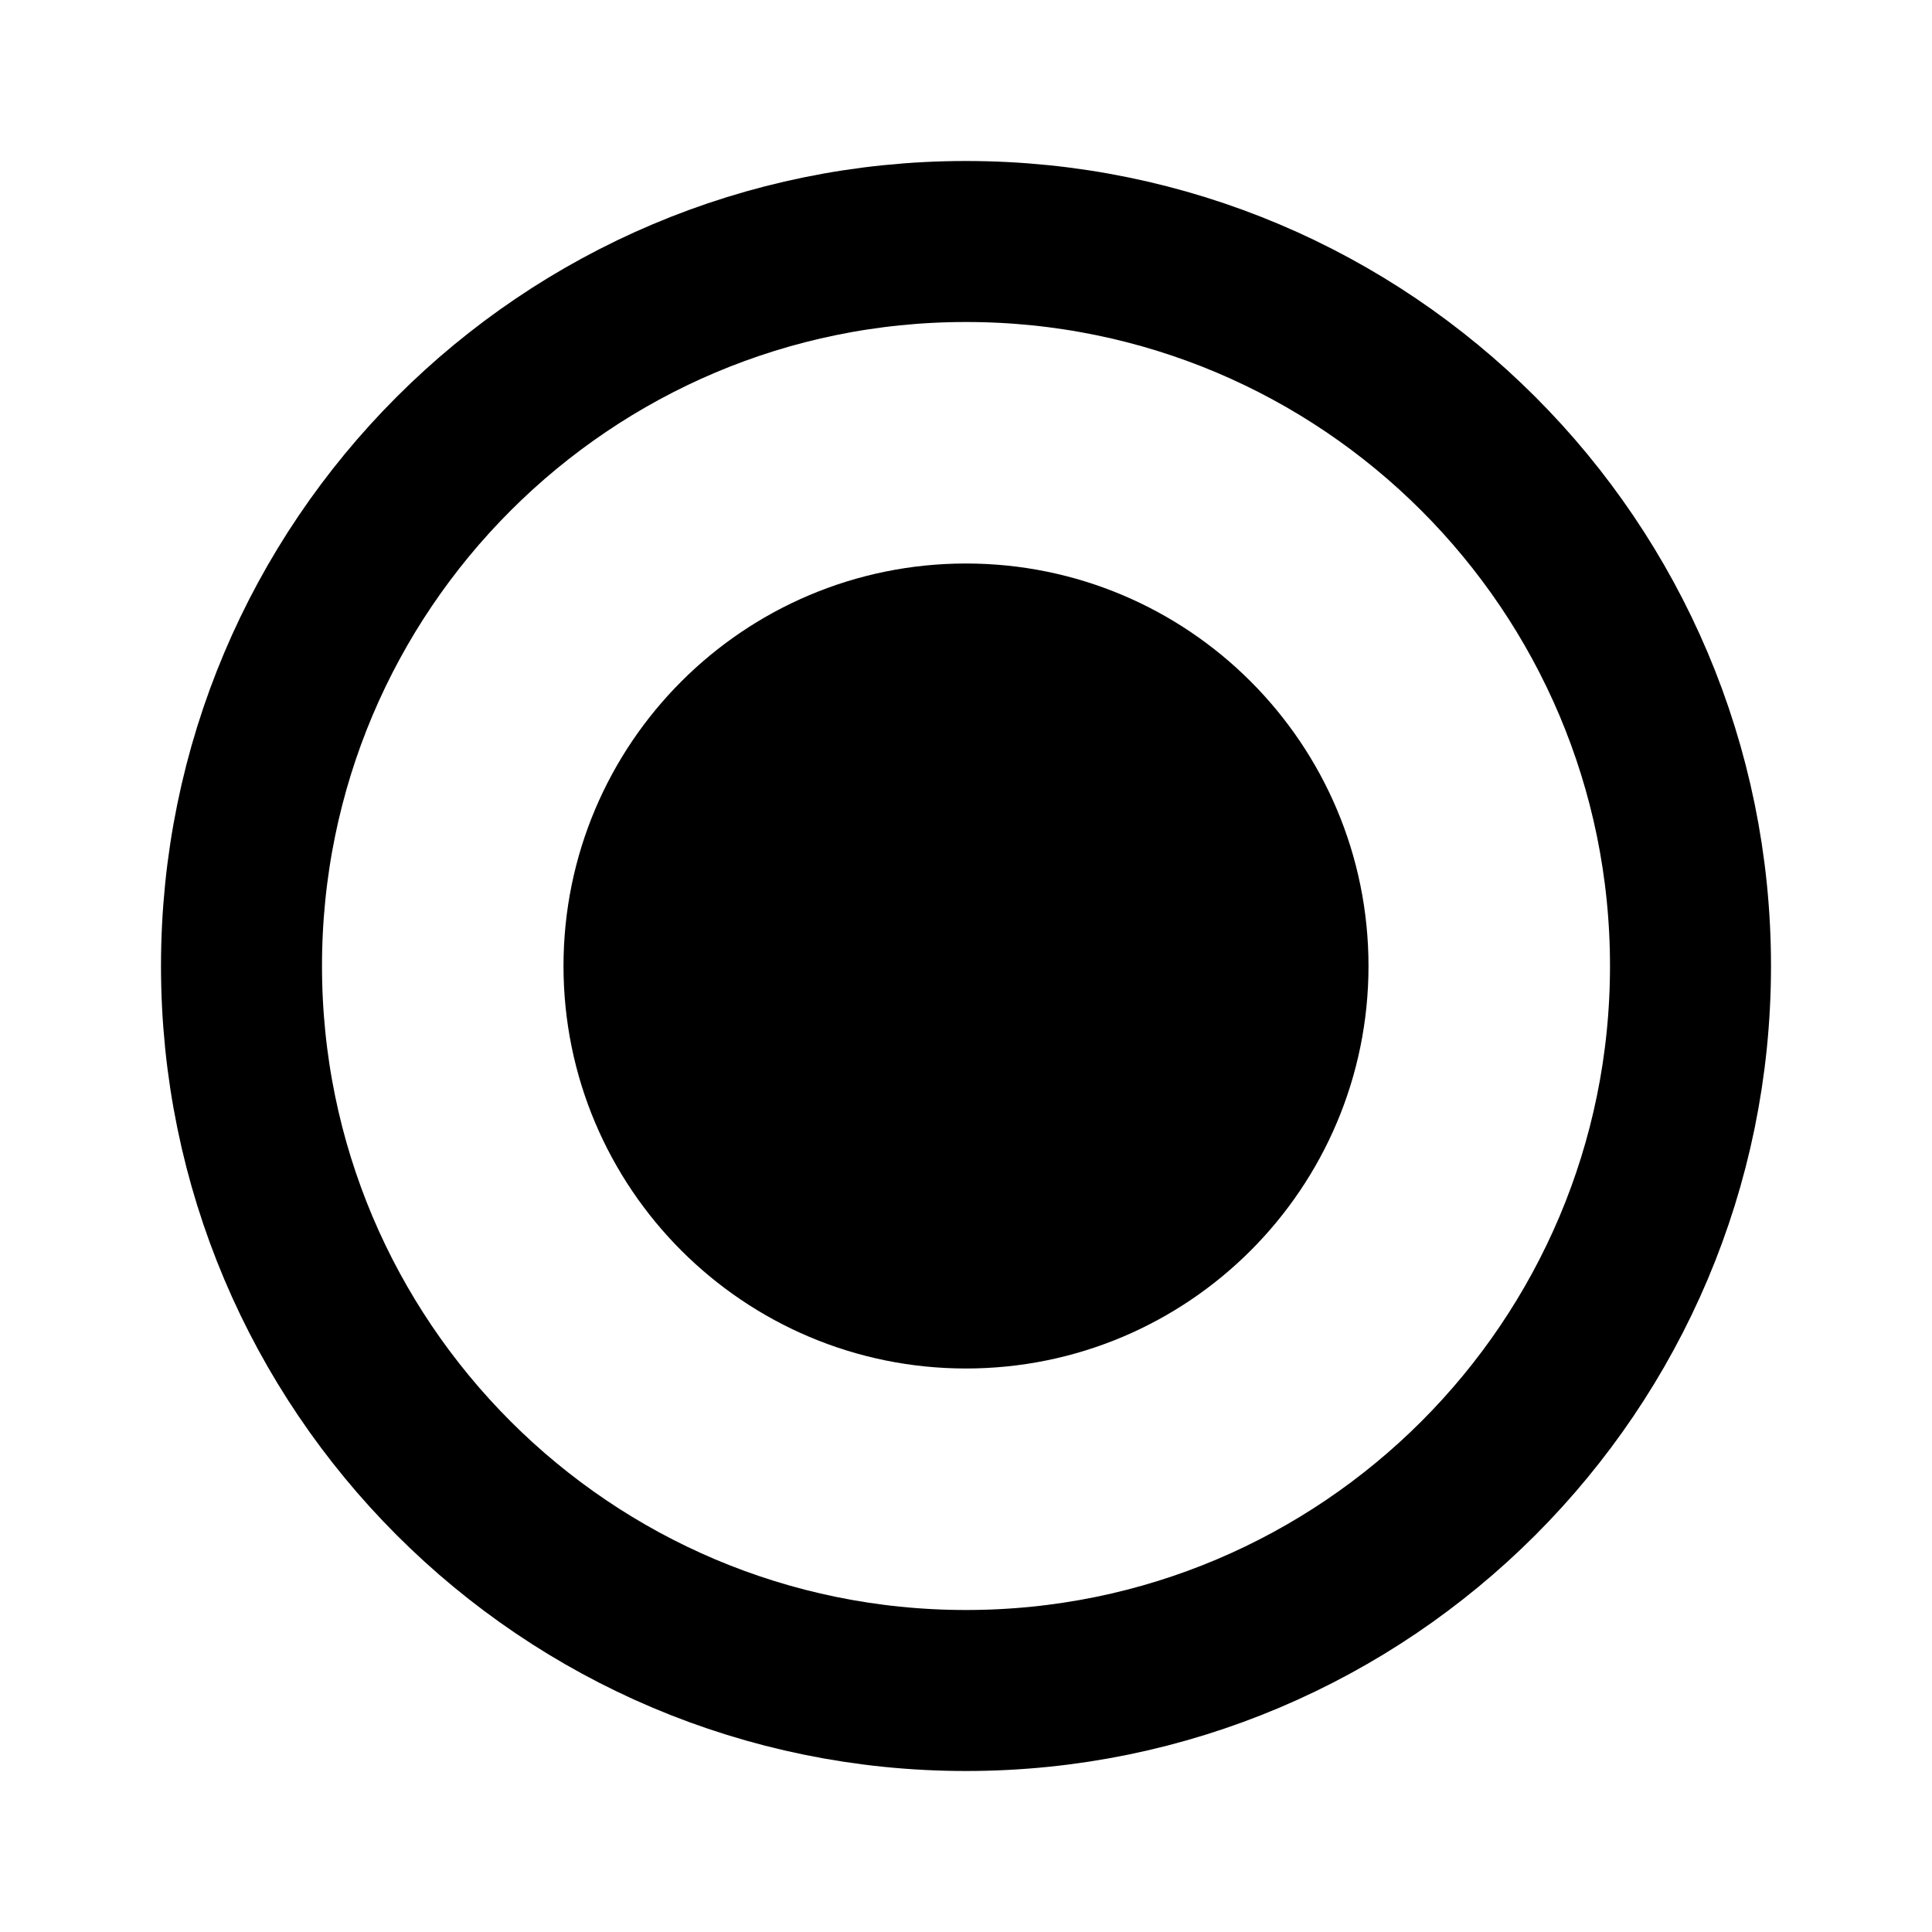
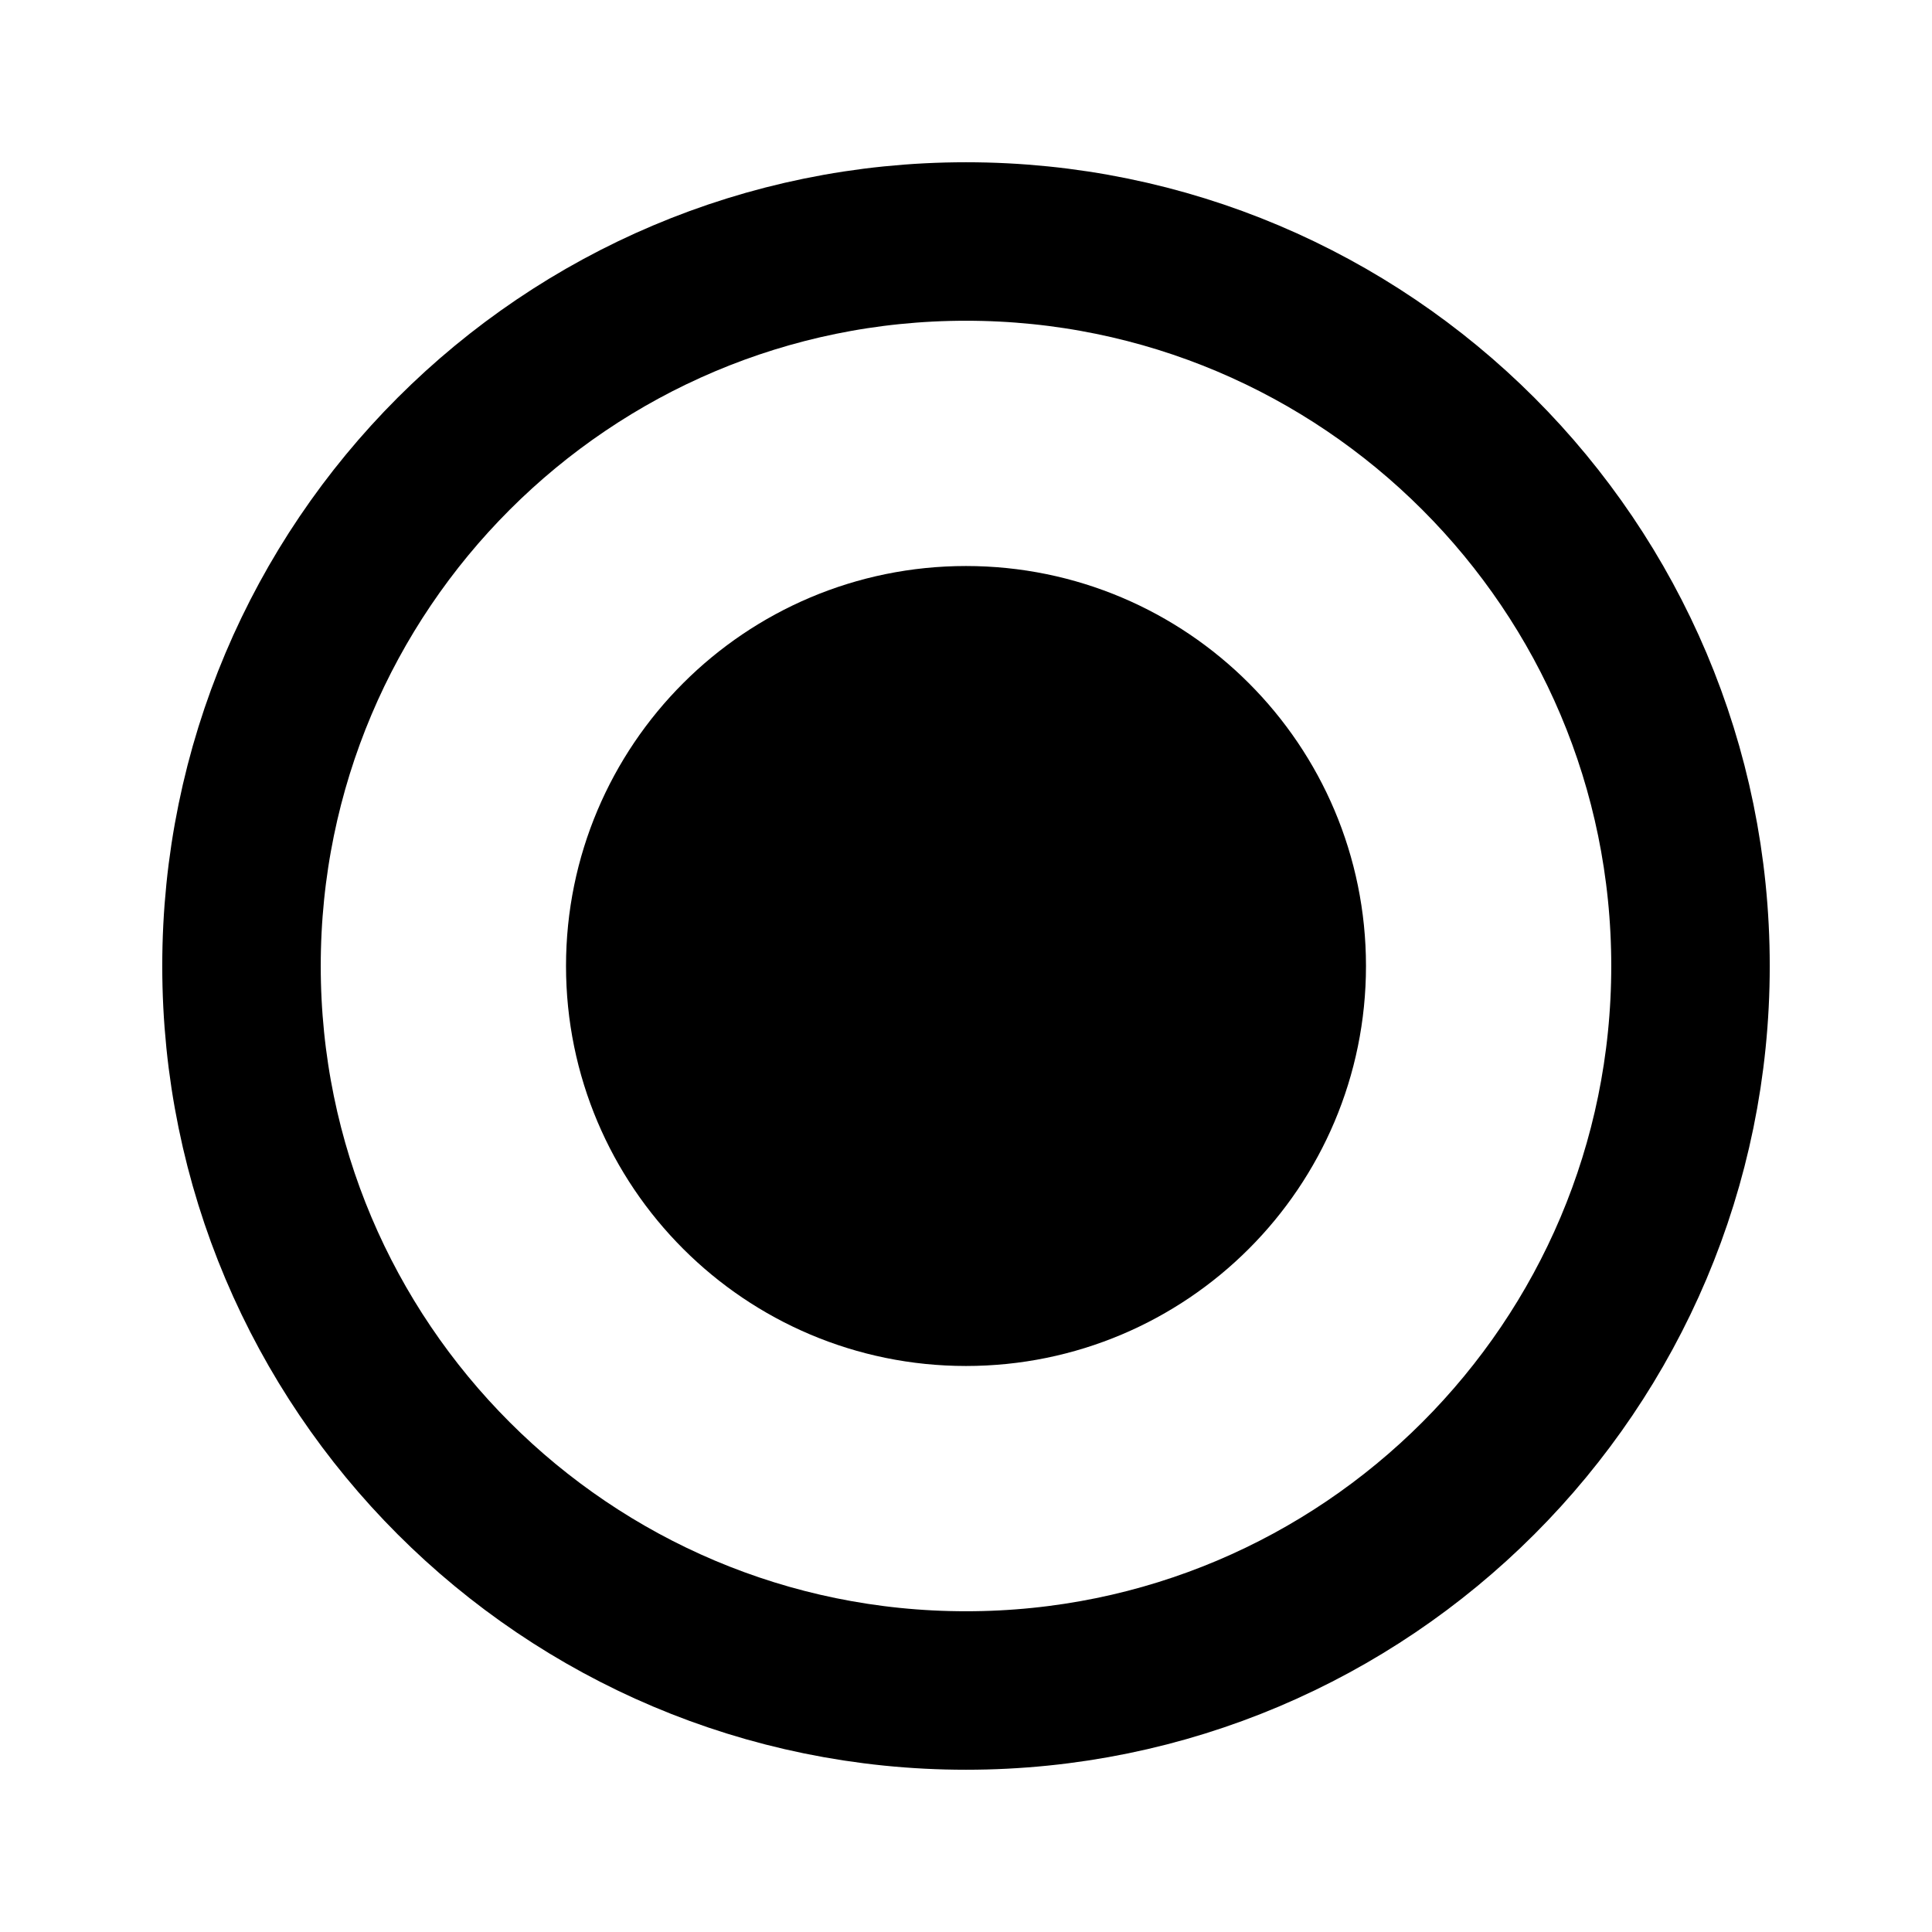
- <svg xmlns="http://www.w3.org/2000/svg" viewBox="0 0 24 24">
-   <path d="M3 12 A9 9 0 1 0 21 12 A9 9 0 1 0 3 12 Z" fill="none" stroke="currentColor" stroke-width="2" stroke-linecap="round" stroke-linejoin="round" />
-   <path d="M8 12 A4 4 0 1 0 16 12 A4 4 0 1 0 8 12 Z" fill="currentColor" stroke="currentColor" stroke-width="2" stroke-linecap="round" stroke-linejoin="round" />
+ <svg xmlns="http://www.w3.org/2000/svg" viewBox="0 0 512 512">
+   <path d="M64 256 A192 192 0 1 0 448 256 A192 192 0 1 0 64 256 Z" fill="none" stroke="currentColor" stroke-width="42" stroke-linecap="round" stroke-linejoin="round" />
+   <path d="M171 256 A85 85 0 1 0 341 256 A85 85 0 1 0 171 256 Z" fill="currentColor" stroke="currentColor" stroke-width="42" stroke-linecap="round" stroke-linejoin="round" />
</svg>
